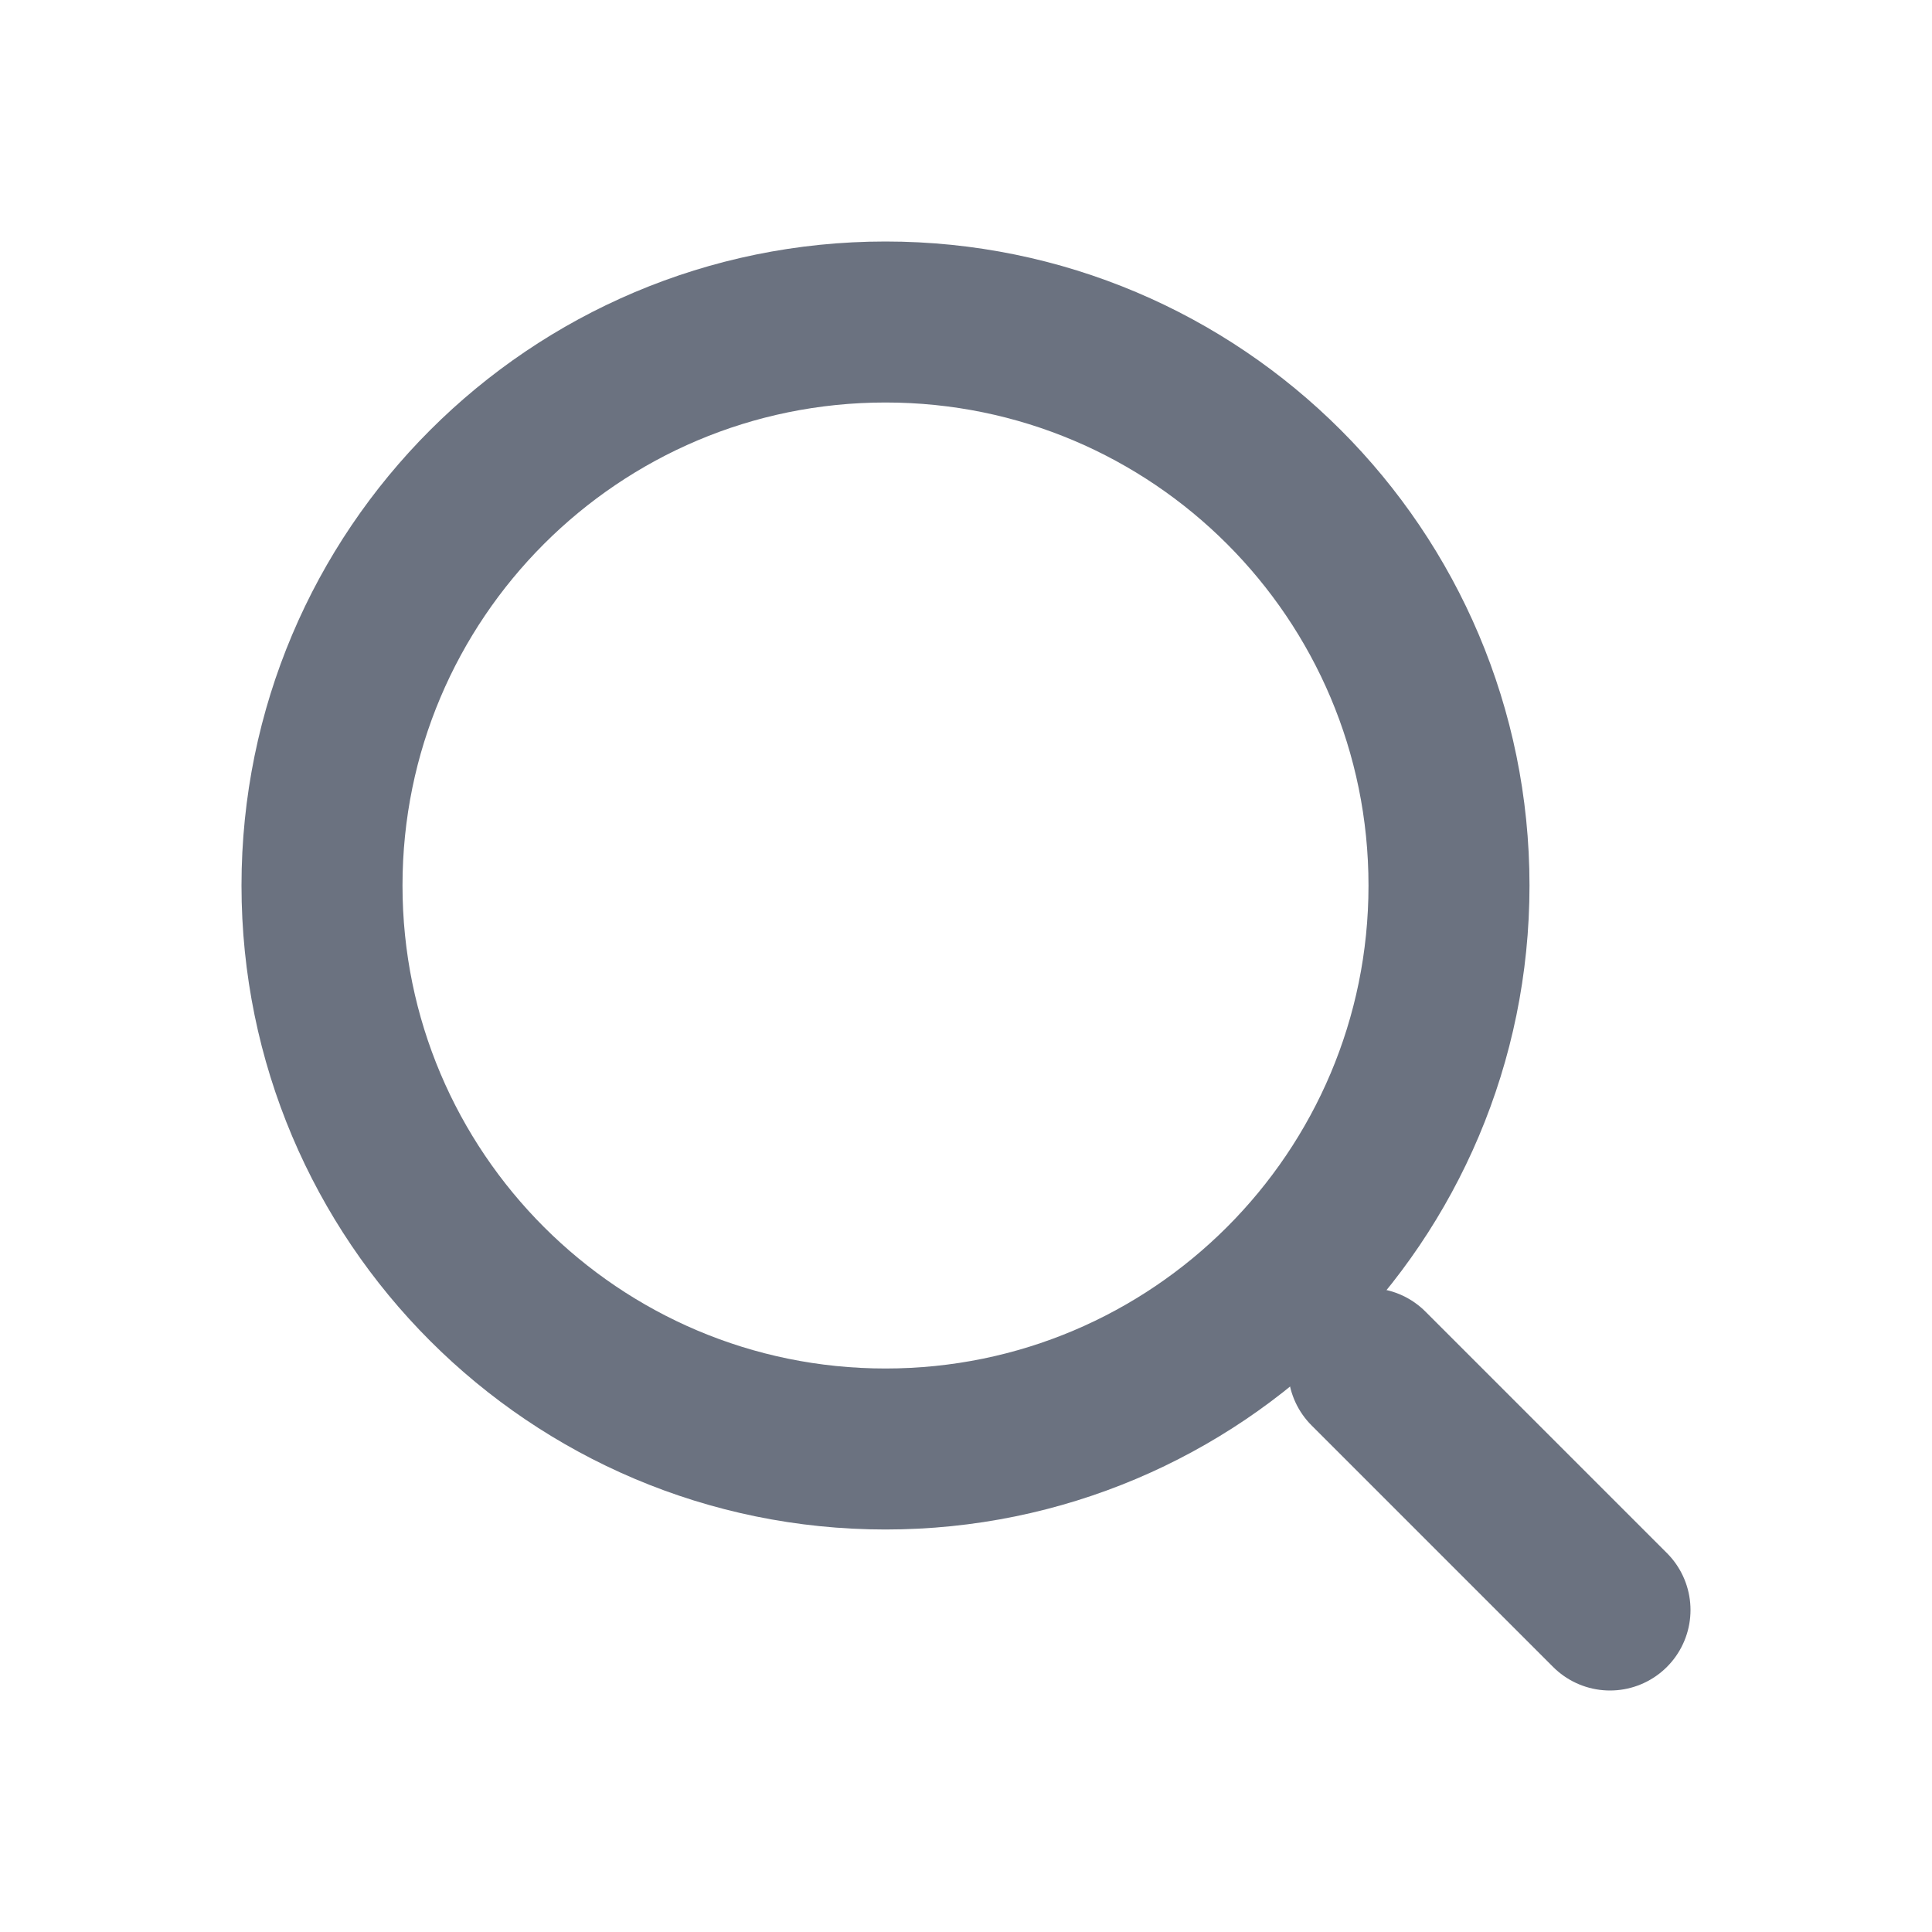
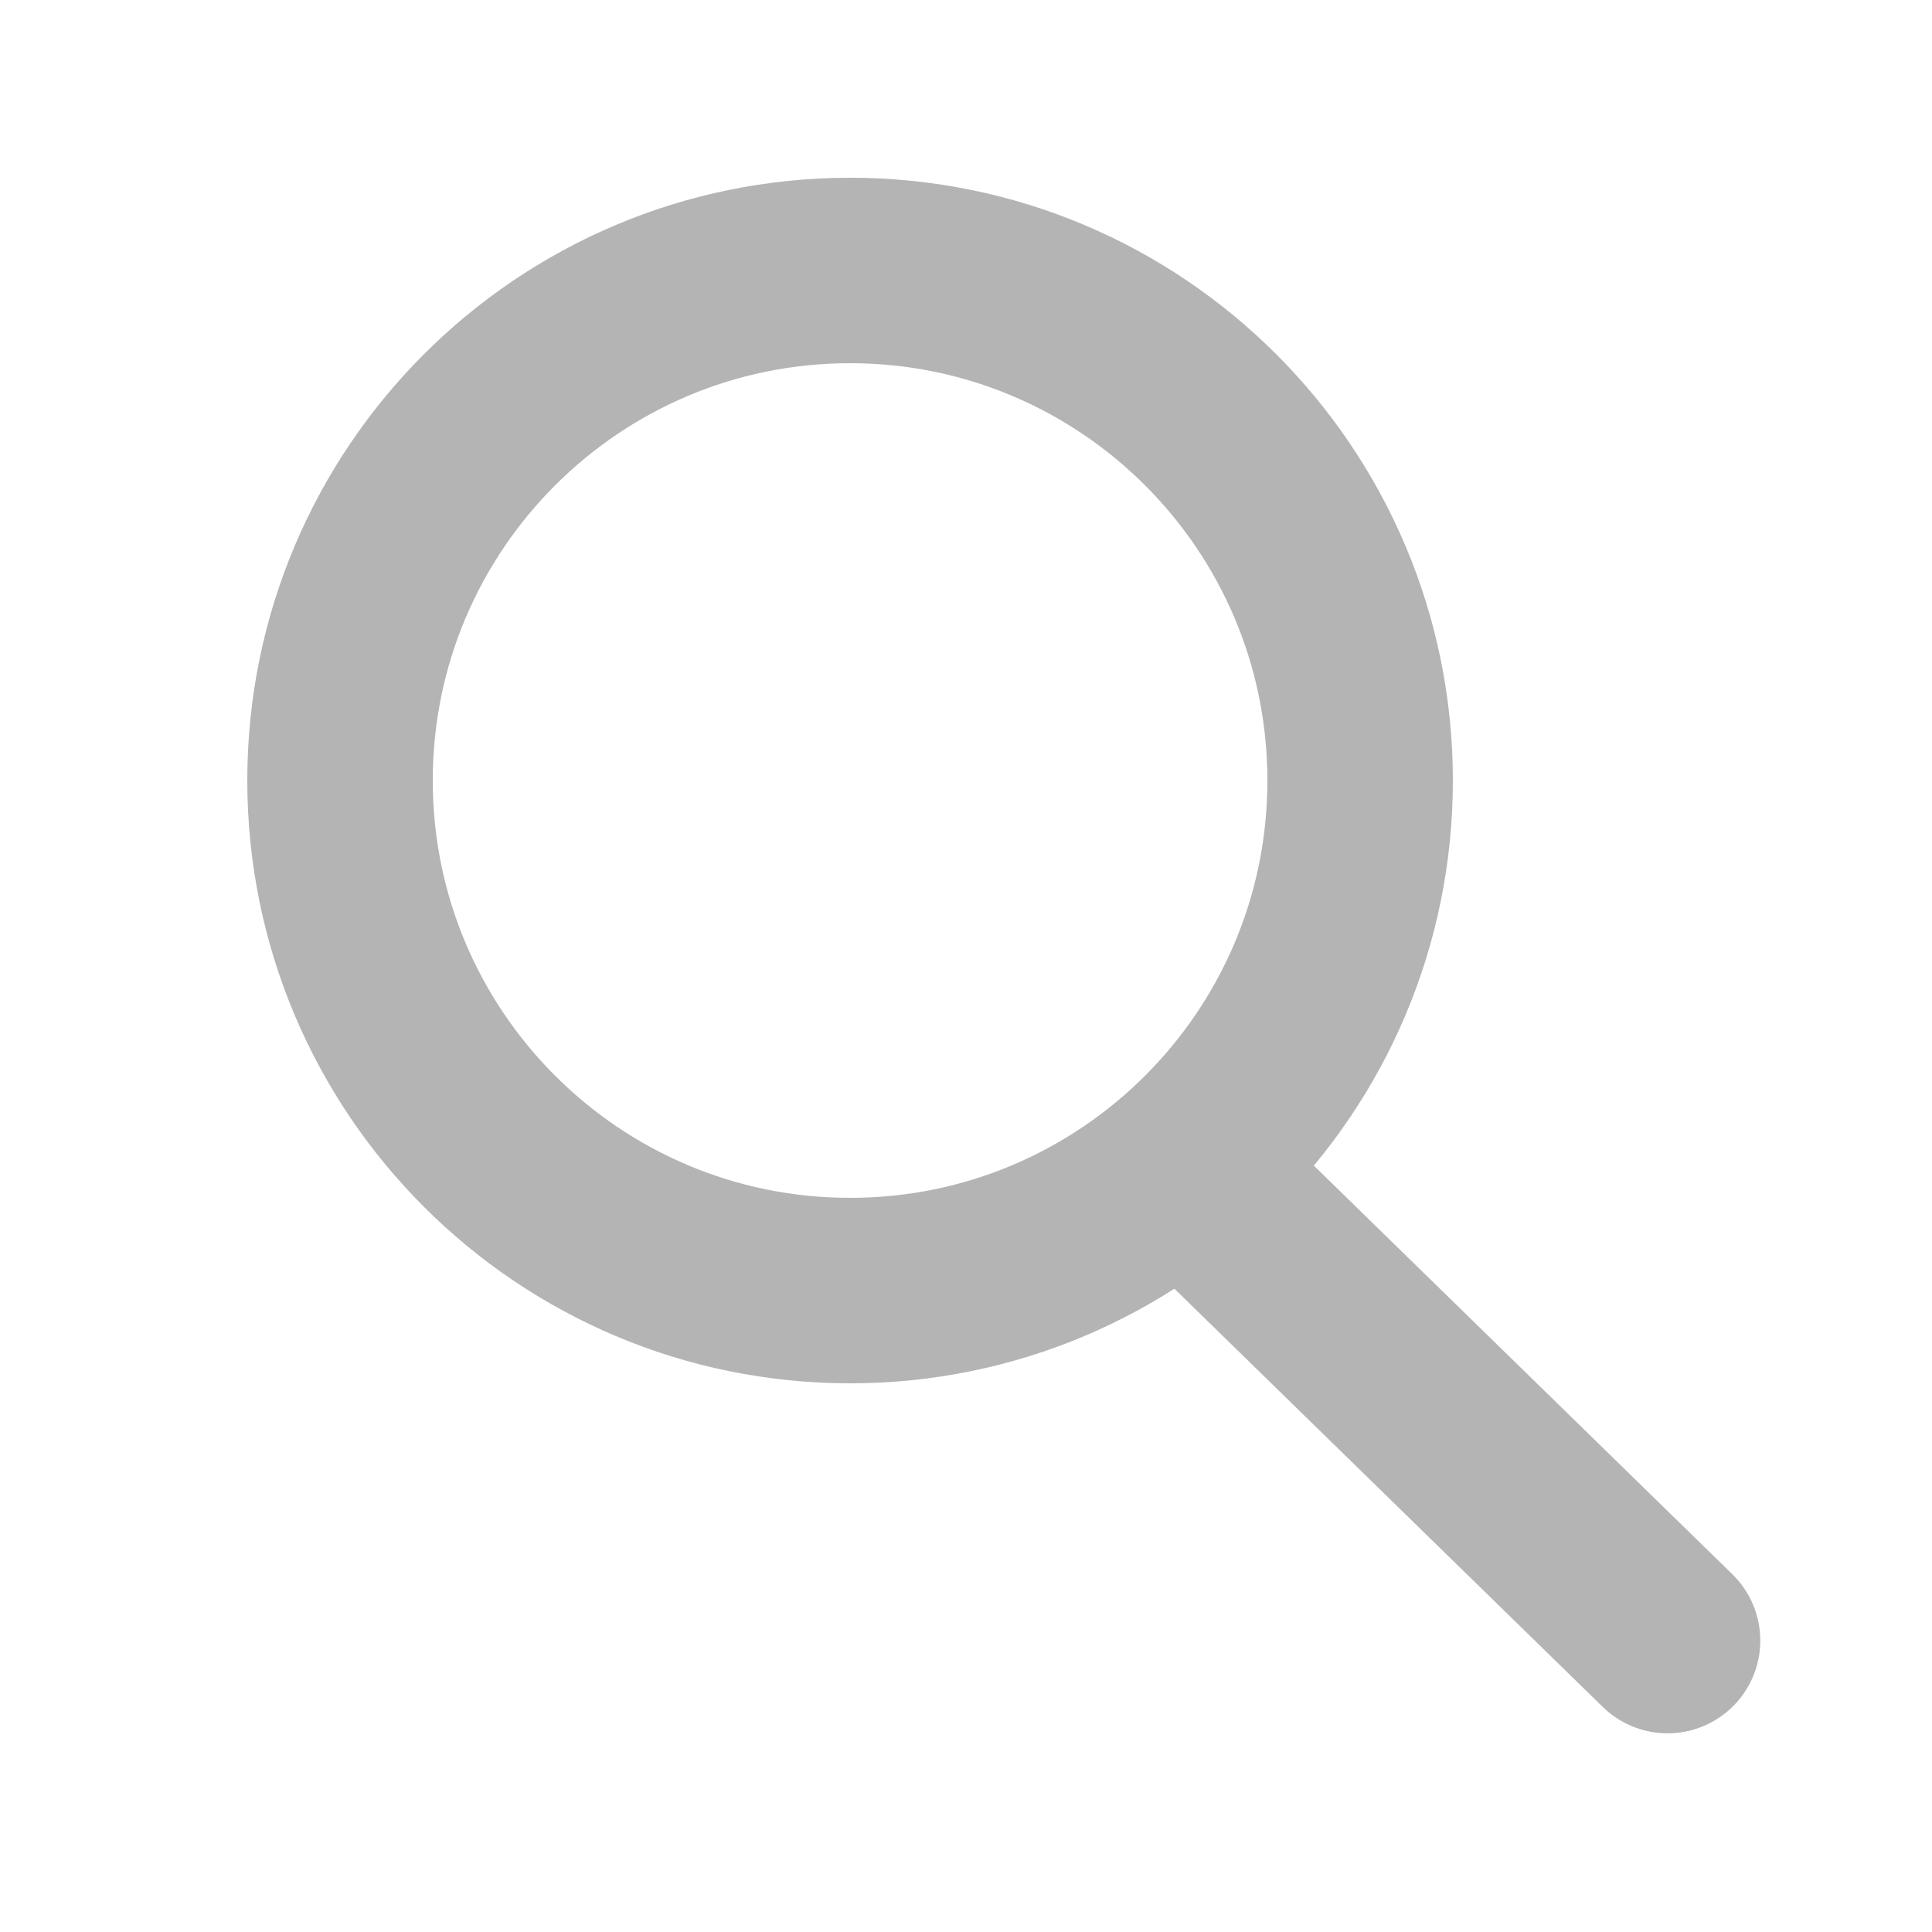
- <svg xmlns="http://www.w3.org/2000/svg" width="24" height="24" viewBox="0 0 24 24" fill="none">
-   <circle cx="11" cy="11" r="7" stroke="#6B7280" stroke-width="2" />
-   <path d="M20 20L17 17" stroke="#6B7280" stroke-width="2" stroke-linecap="round" />
+ <svg xmlns="http://www.w3.org/2000/svg" width="25" height="25" viewBox="0 0 25 25" fill="none">
+   <path d="M11 16.7C14.645 16.7 17.6 13.745 17.6 10.1C17.6 6.455 14.645 3.5 11 3.5C7.355 3.5 4.4 6.455 4.4 10.1C4.4 13.745 7.355 16.7 11 16.7Z" stroke="#B4B4B4" stroke-width="2.4" />
+   <path d="M15.997 15.78L21.578 21.229" stroke="#B4B4B4" stroke-width="2.4" stroke-linecap="round" />
</svg>
